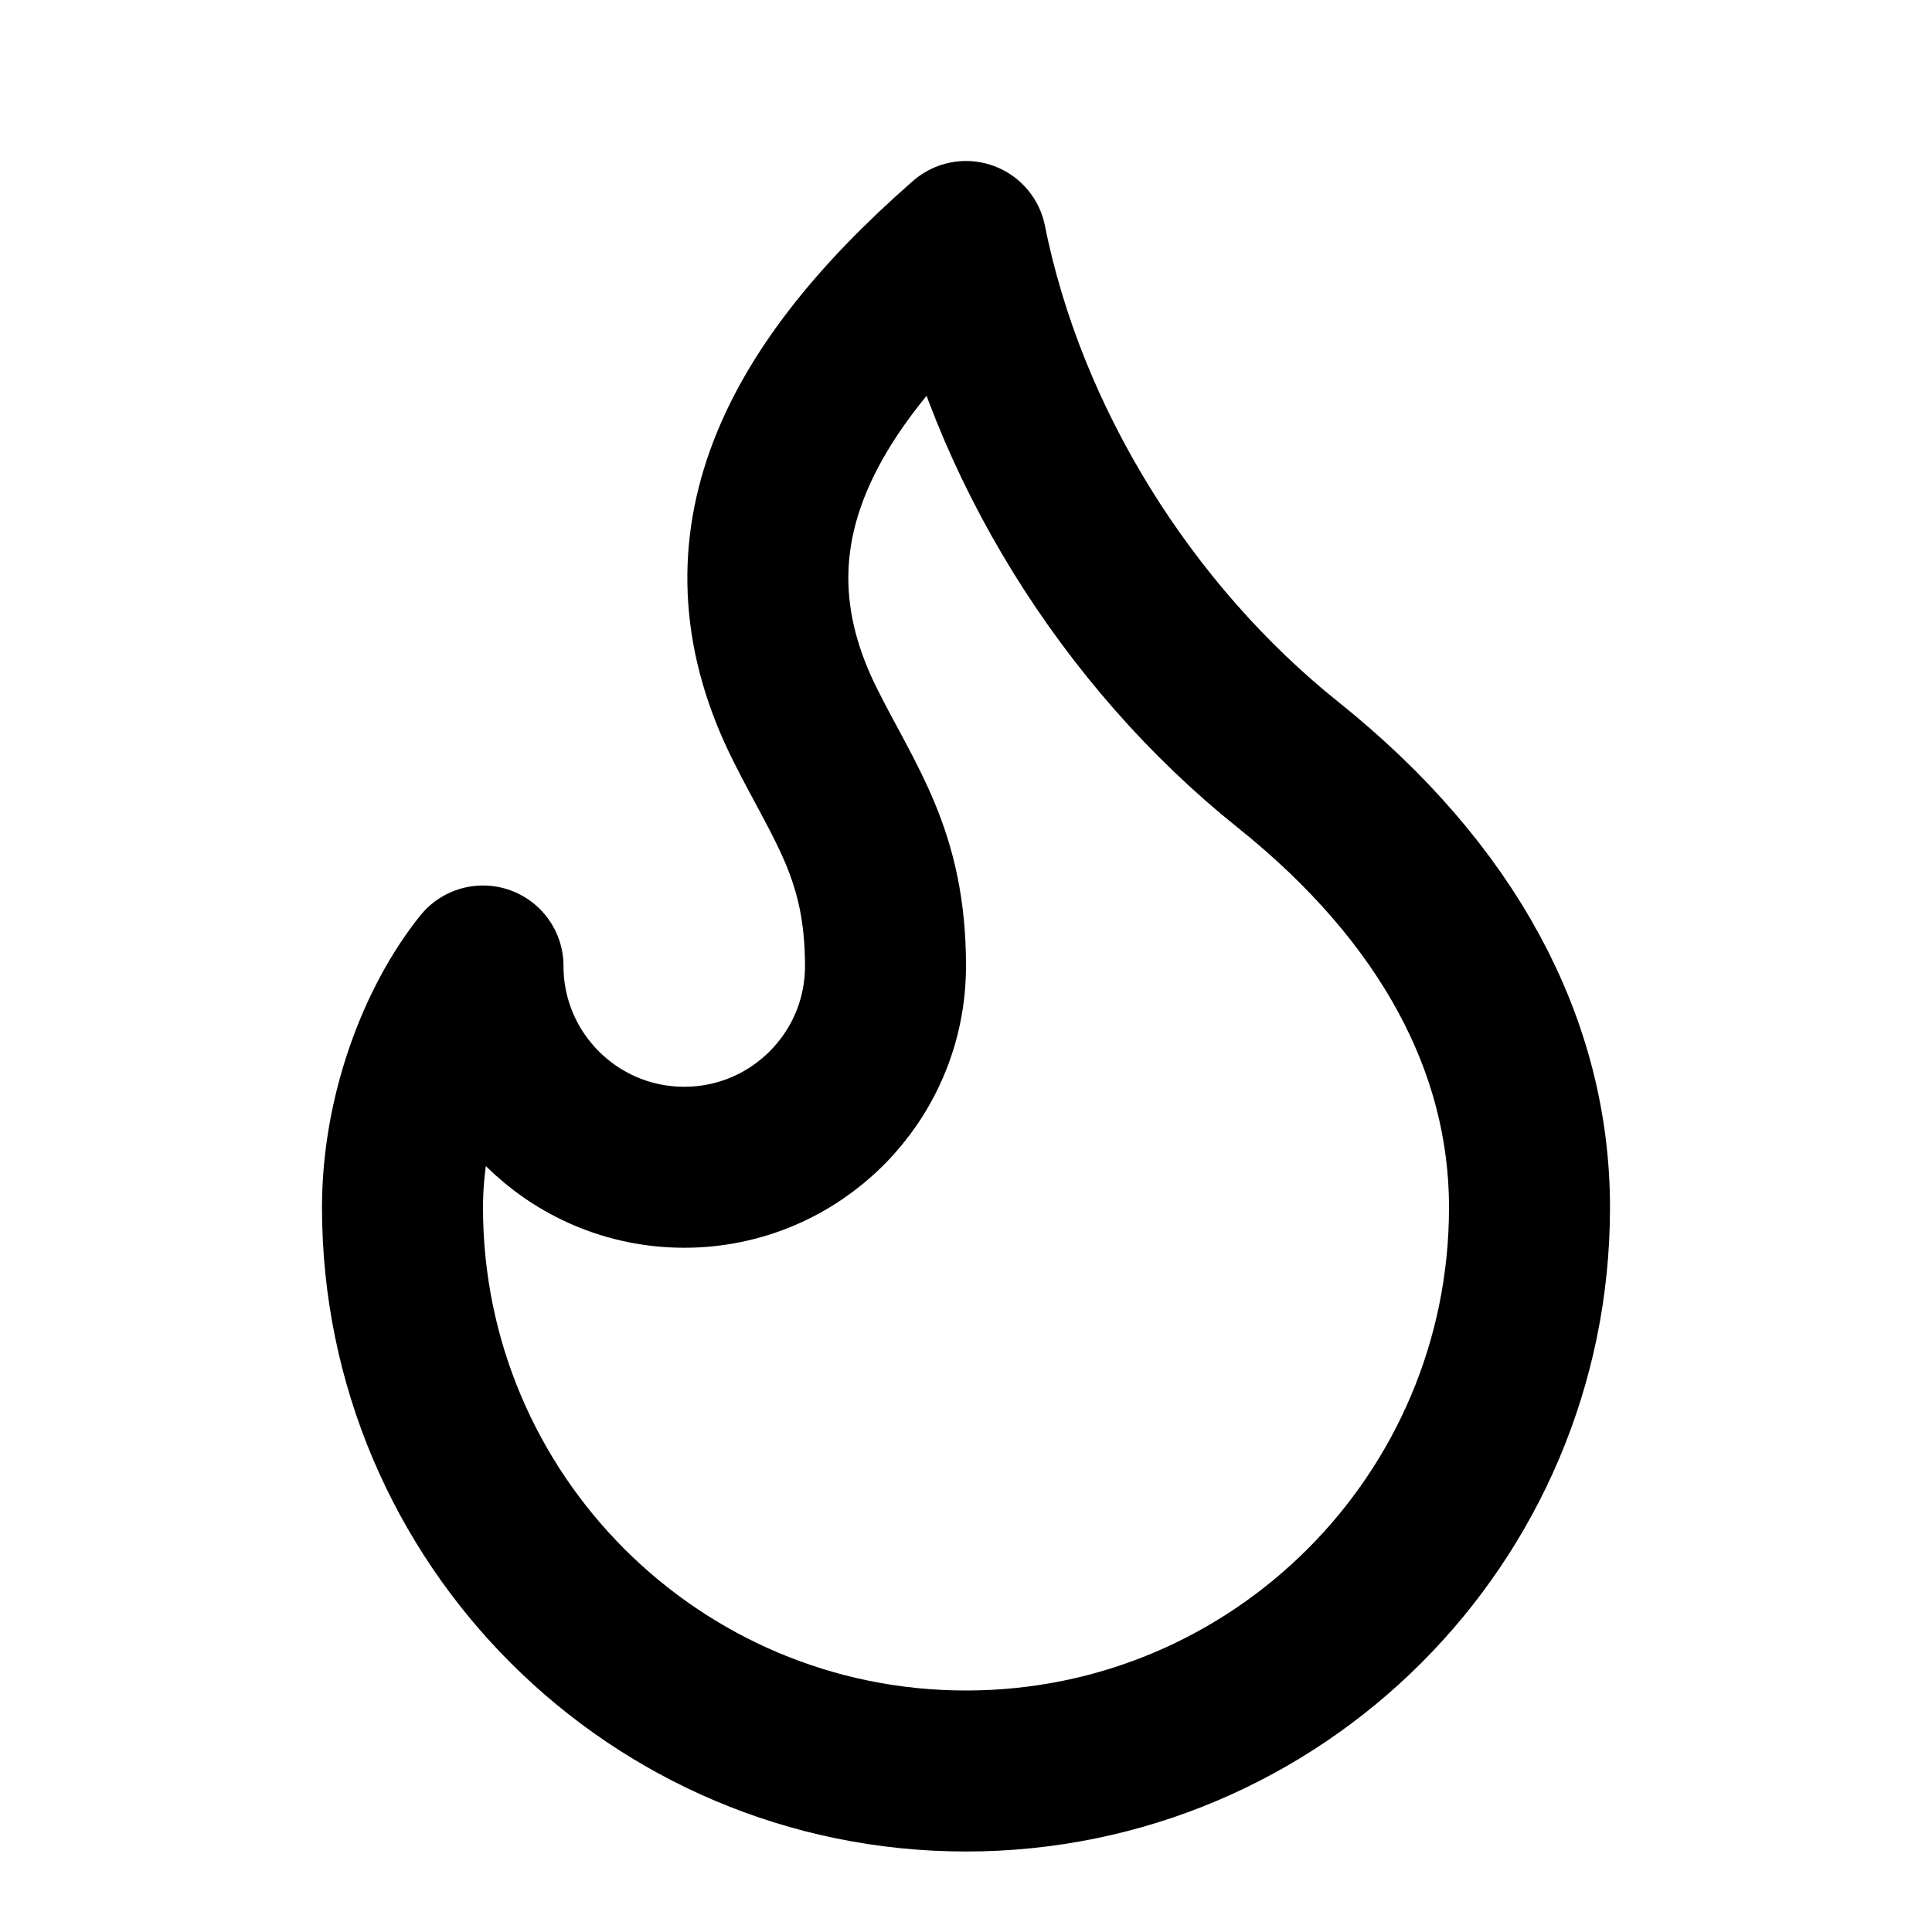
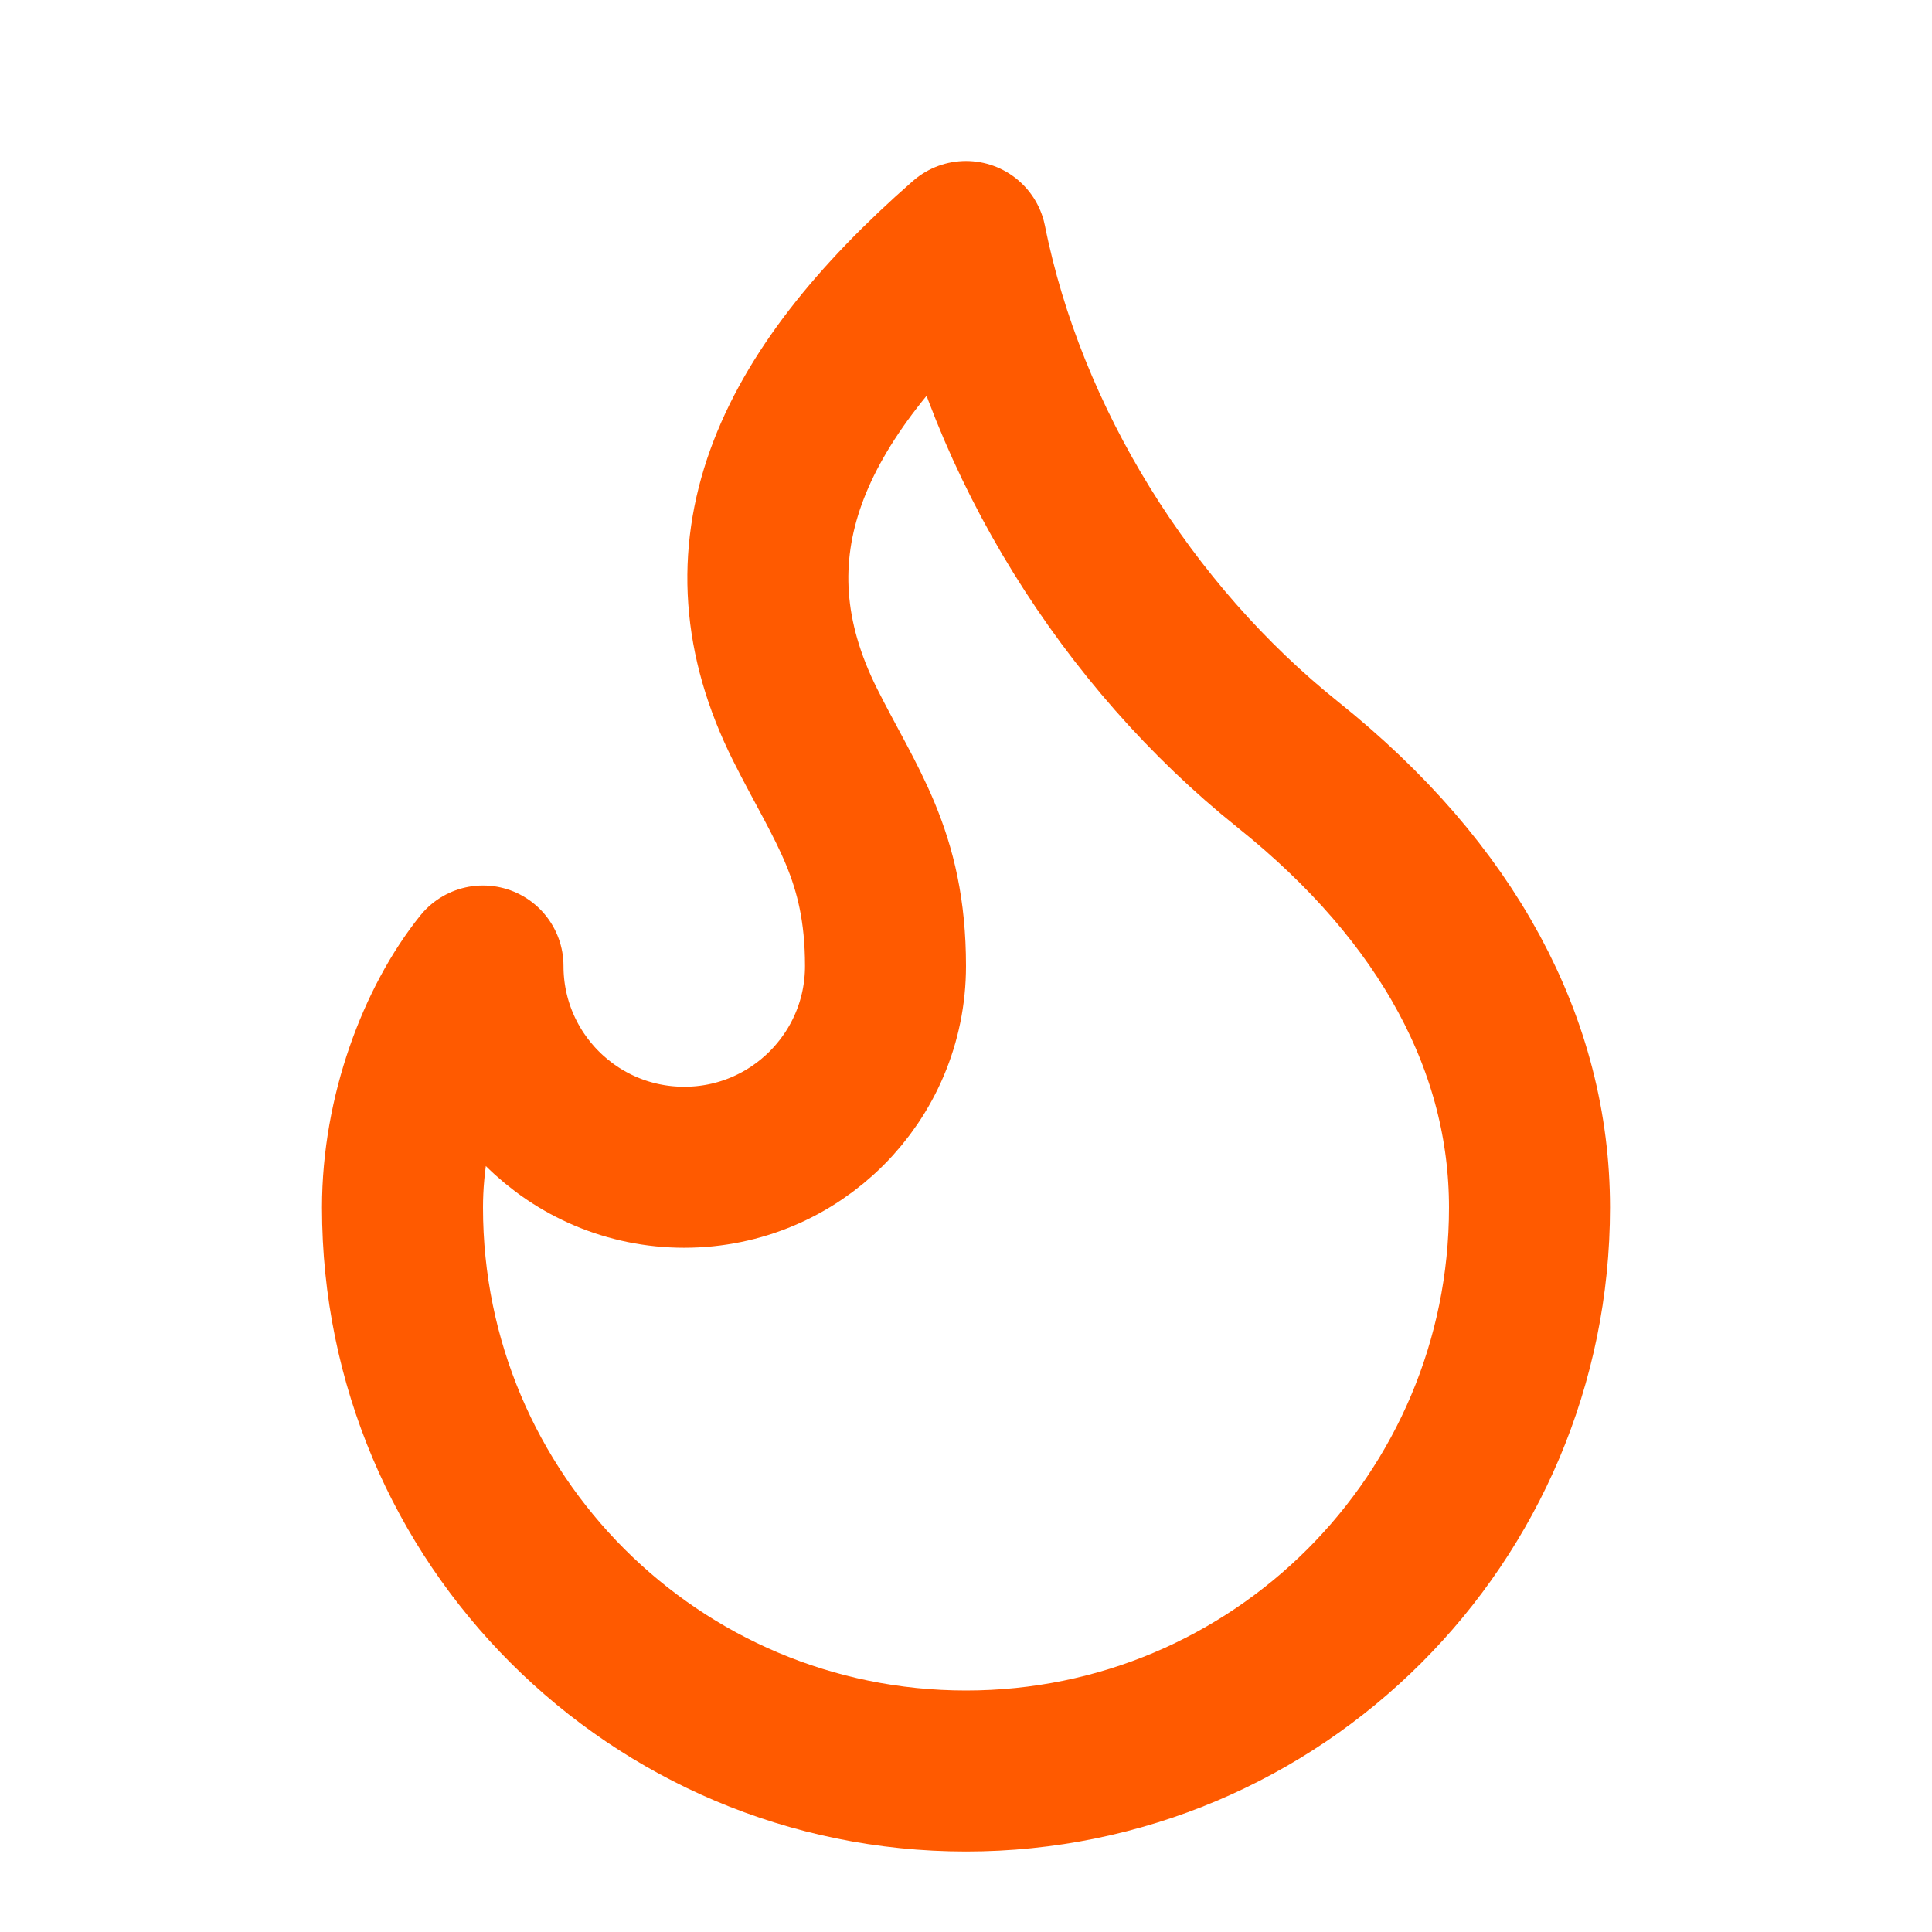
- <svg xmlns="http://www.w3.org/2000/svg" viewBox="0 0 24 24" fill="none" stroke="currentColor" stroke-width="2" stroke-linecap="round" stroke-linejoin="round">
+ <svg xmlns="http://www.w3.org/2000/svg" viewBox="0 0 24 24" fill="none" stroke="#FF5A00" stroke-width="2" stroke-linecap="round" stroke-linejoin="round">
  <path d="M8.5 14.5A2.5 2.5 0 0 0 11 12c0-1.38-.5-2-1-3-1.072-2.143-.224-4.054 2-6 .5 2.5 2 4.9 4 6.5 2 1.6 3 3.5 3 5.5a7 7 0 1 1-14 0c0-1.153.433-2.294 1-3a2.5 2.5 0 0 0 2.5 2.5z" />
</svg>
